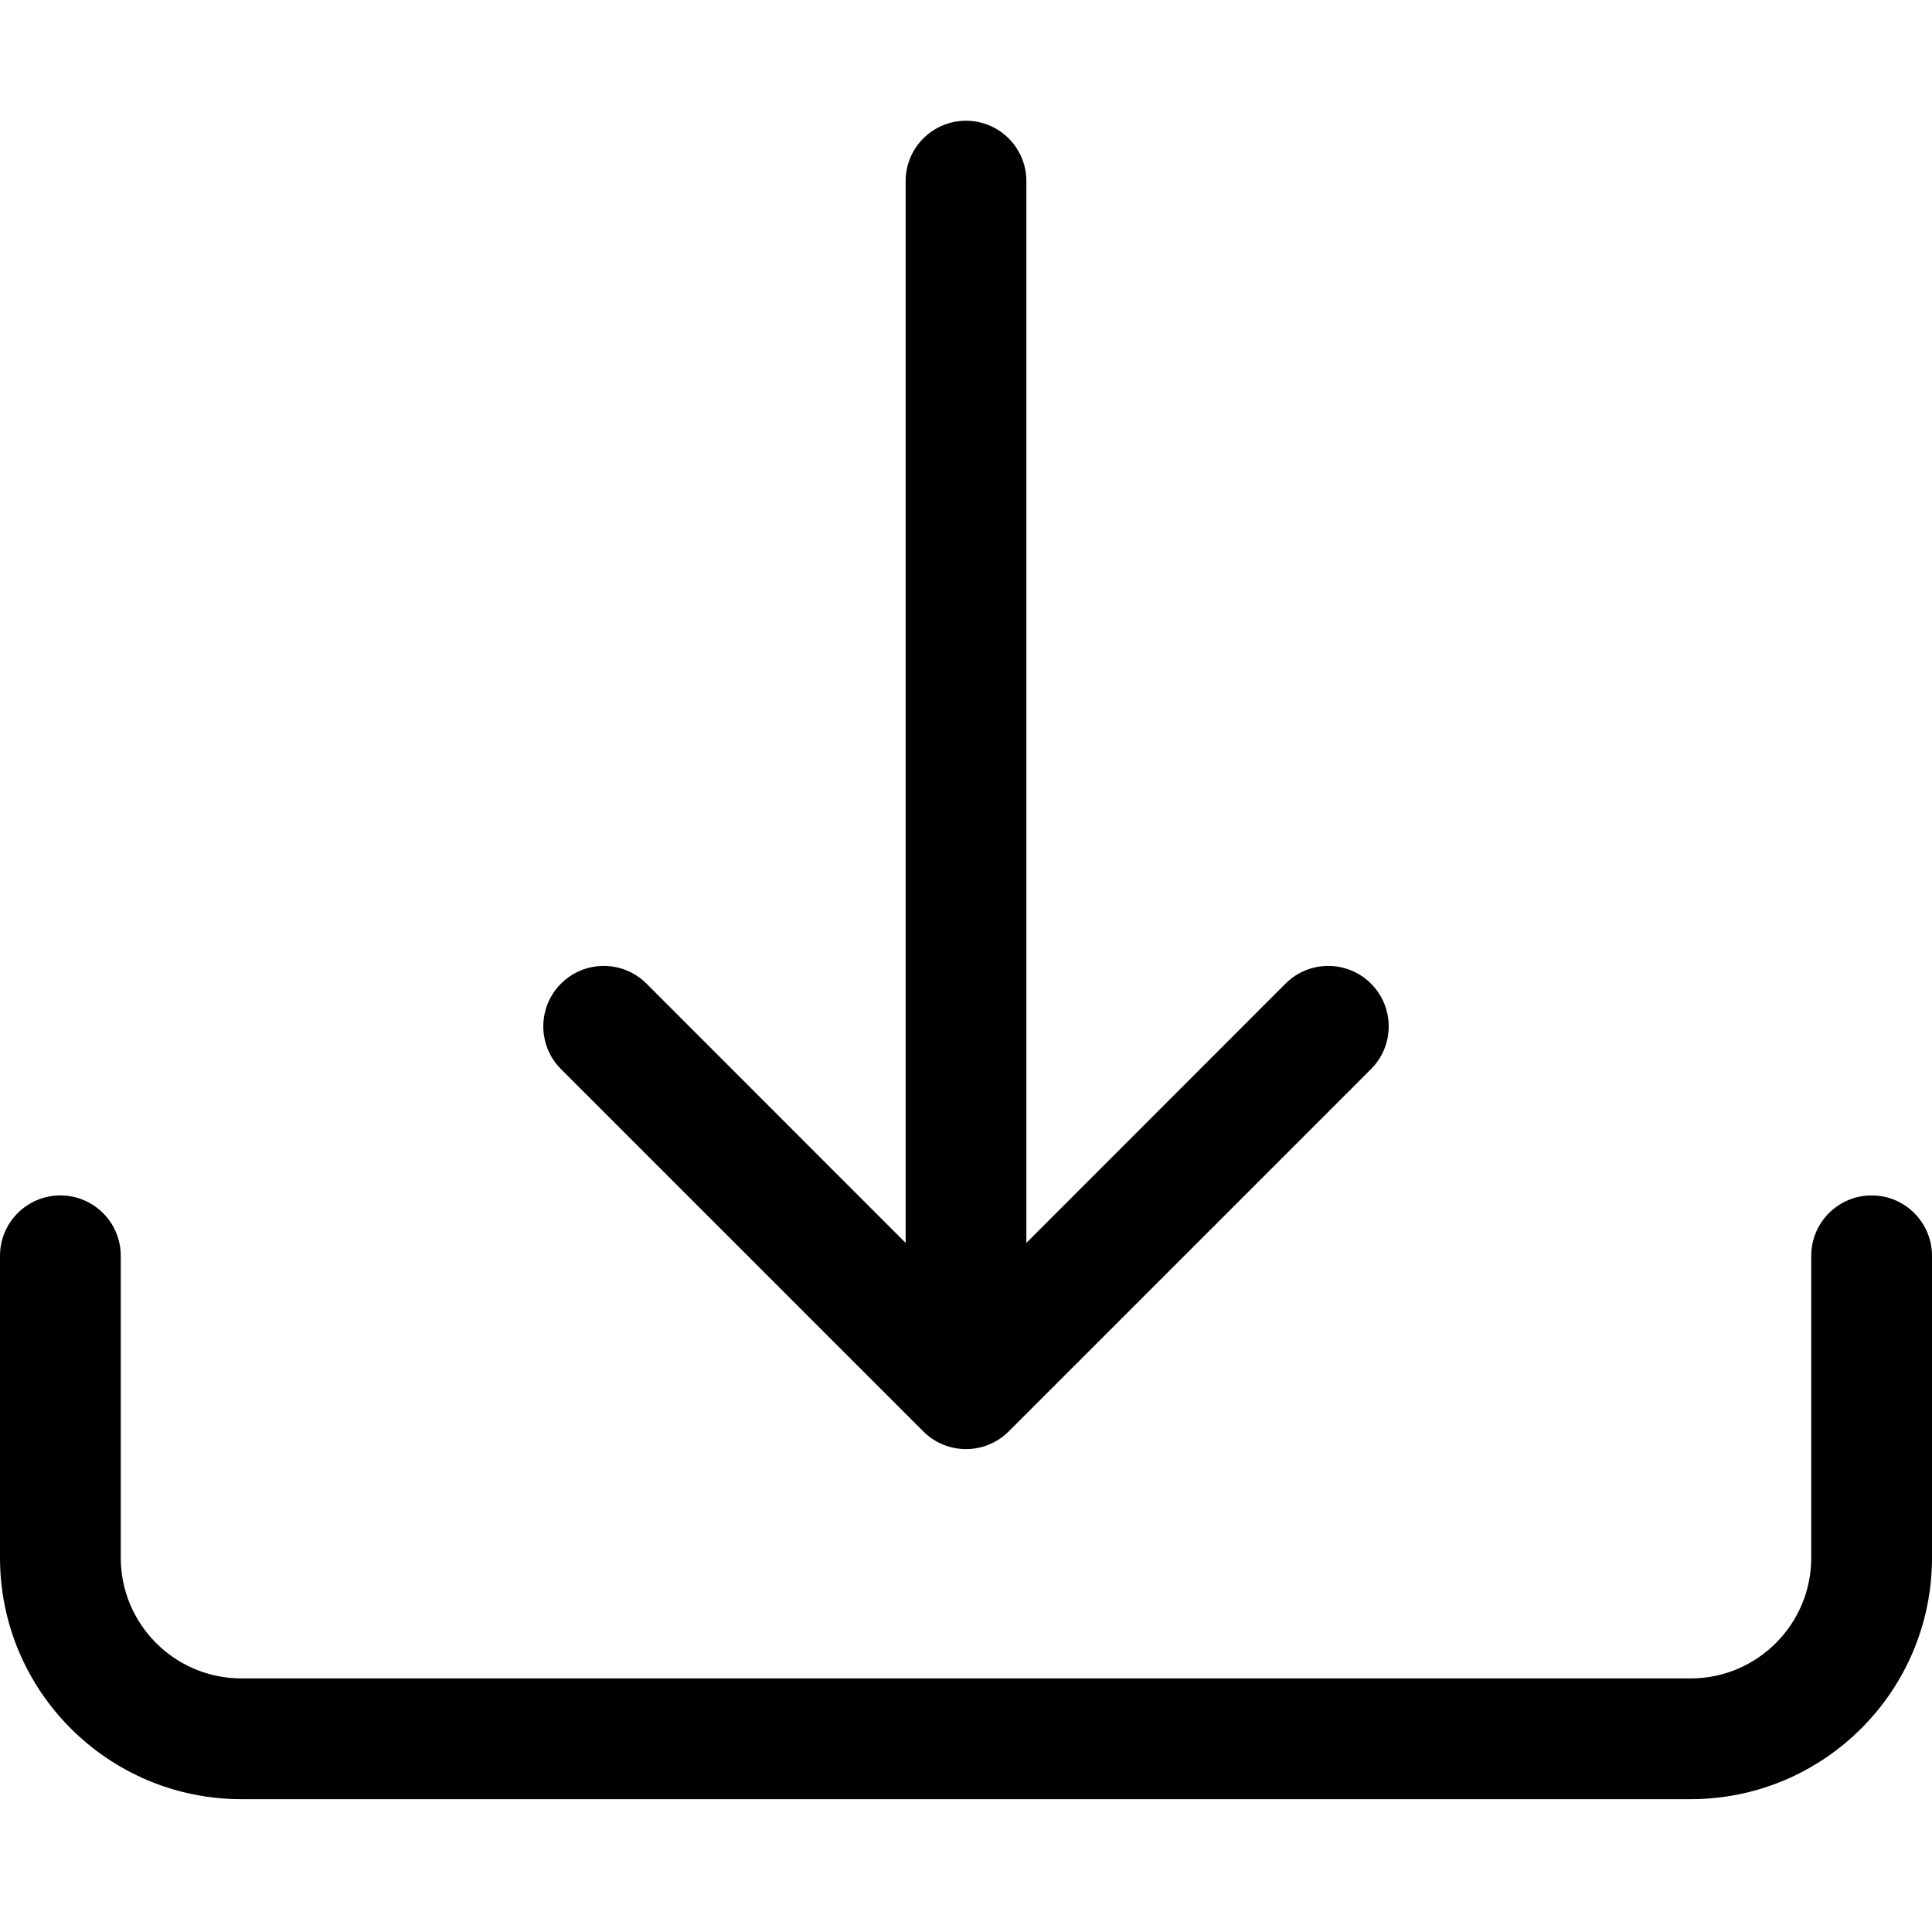
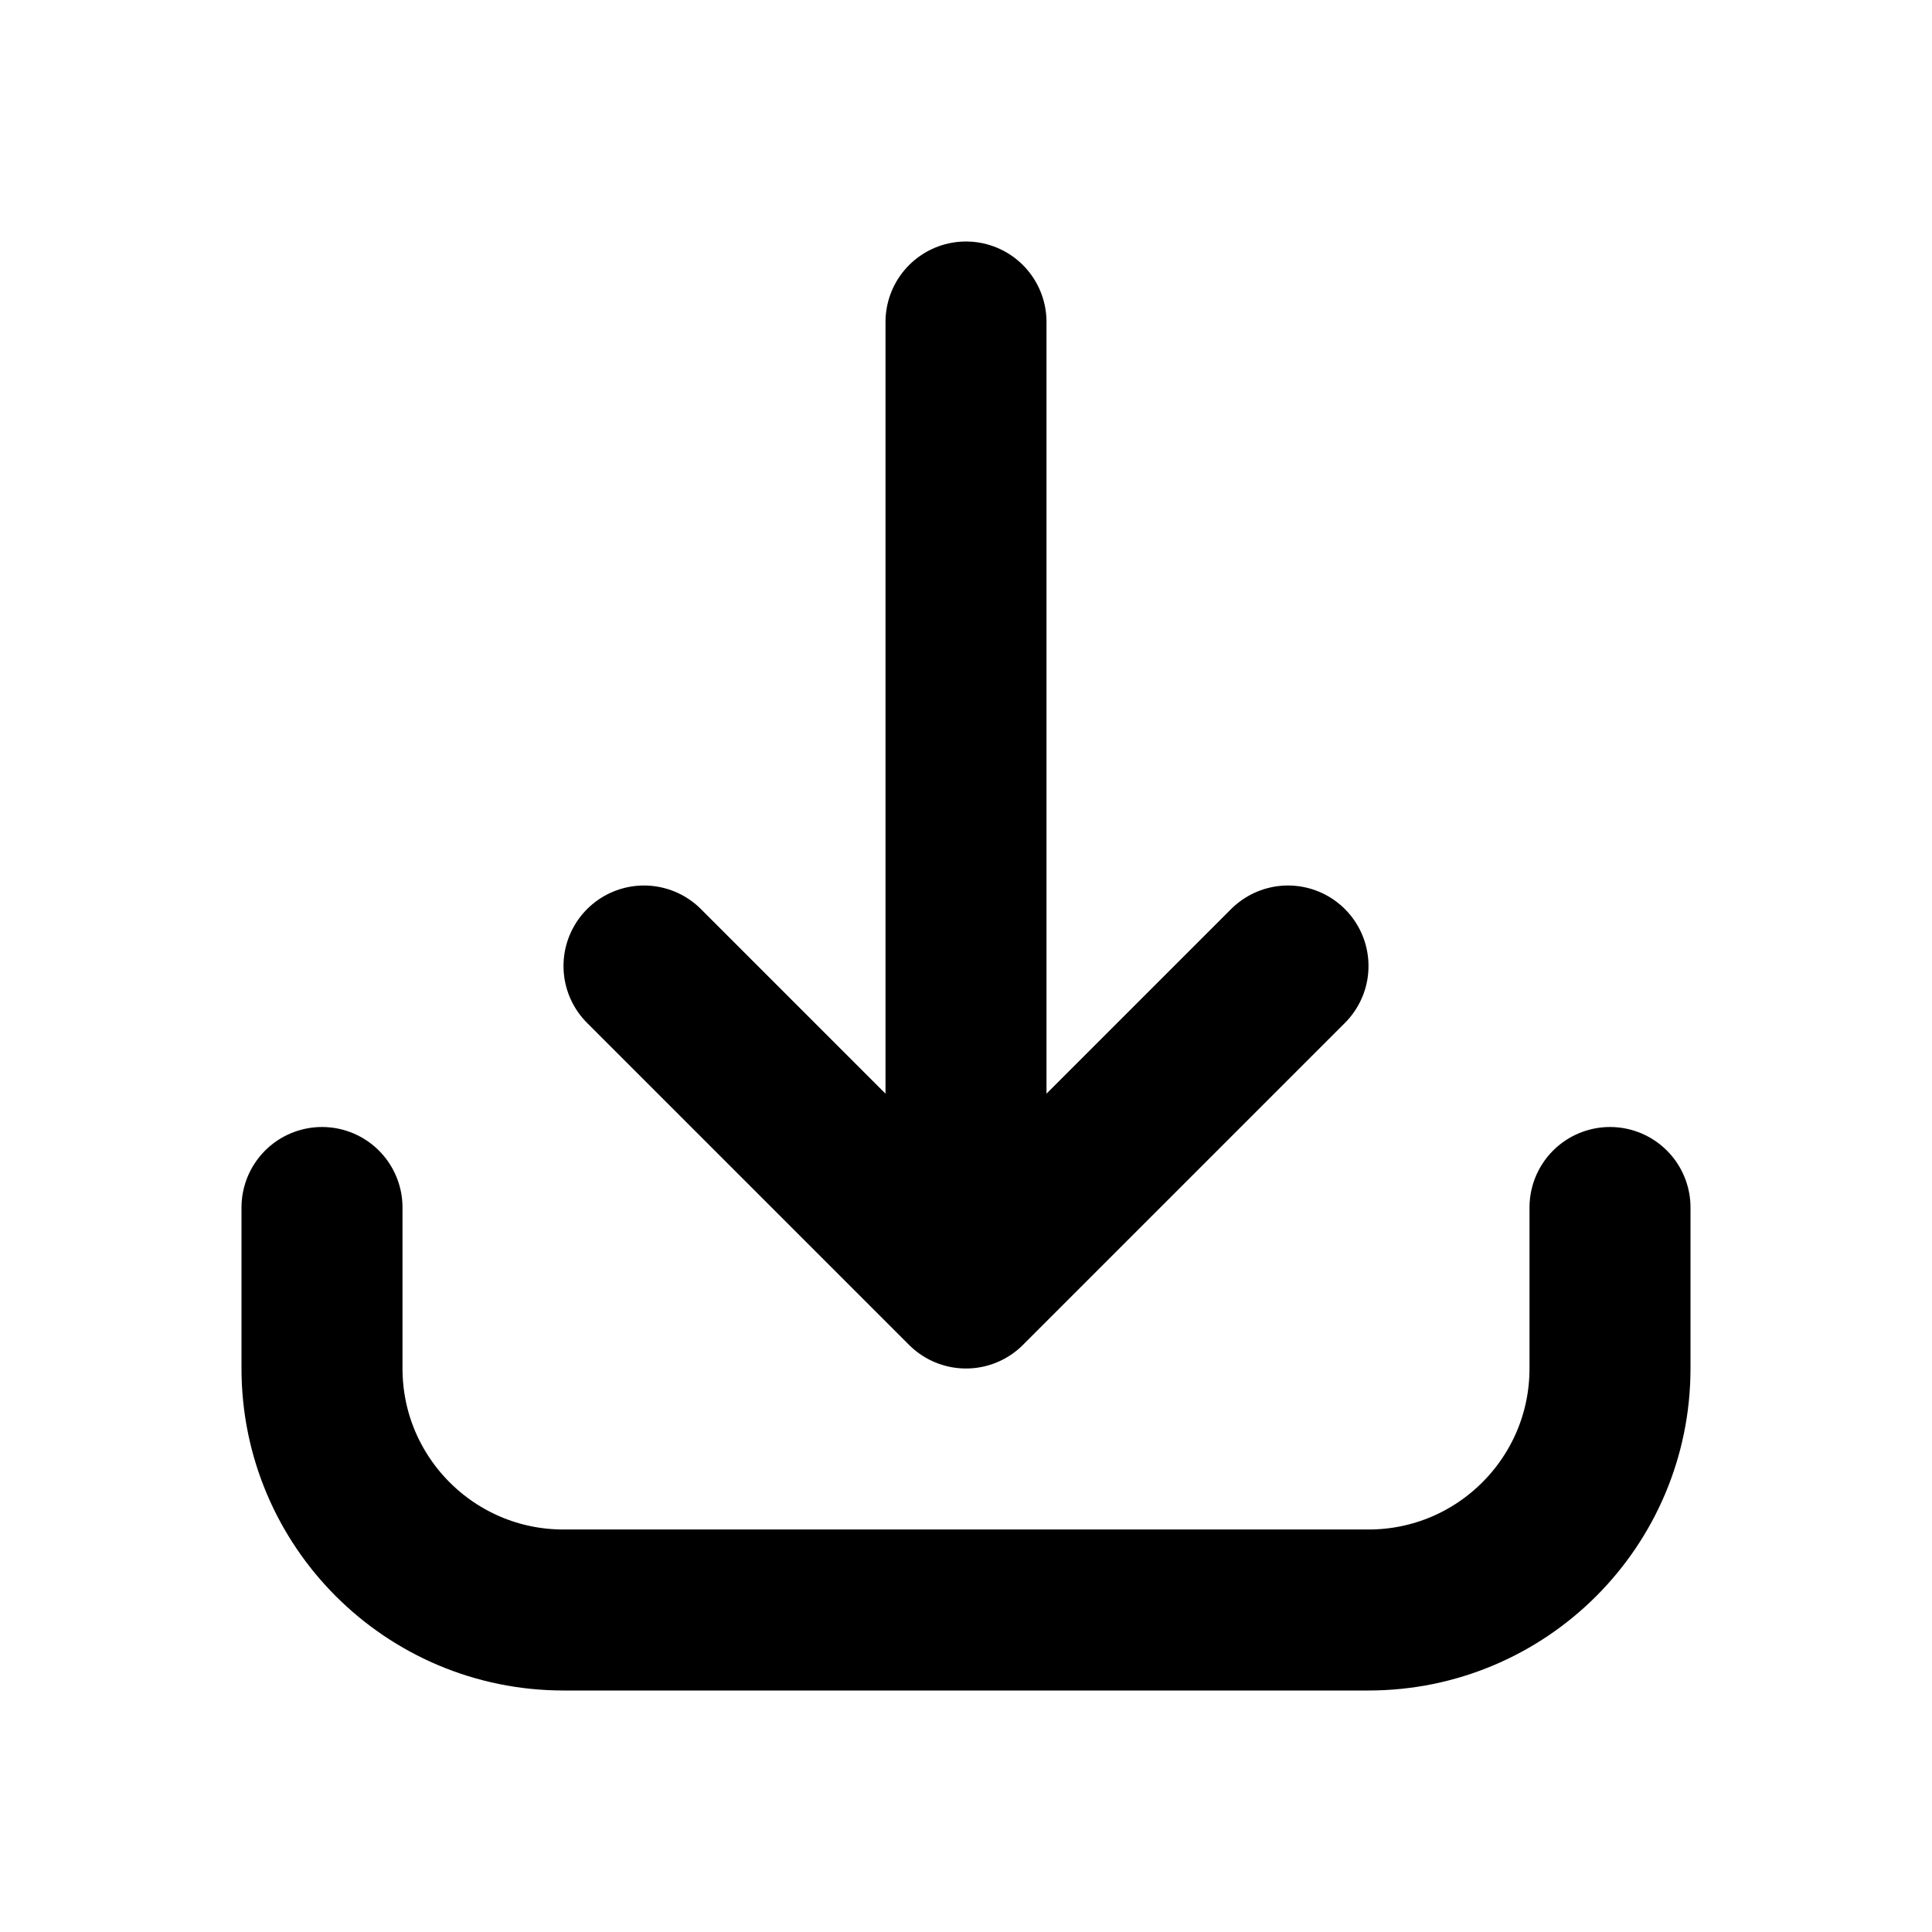
- <svg xmlns="http://www.w3.org/2000/svg" width="16" height="16" fill="currentColor" class="bi bi-download" viewBox="0 0 16 16">
-   <path d="M.5 9.9a.5.5 0 0 1 .5.5v2.5a1 1 0 0 0 1 1h12a1 1 0 0 0 1-1v-2.5a.5.5 0 0 1 1 0v2.5a2 2 0 0 1-2 2H2a2 2 0 0 1-2-2v-2.5a.5.5 0 0 1 .5-.5" />
-   <path d="M7.646 11.854a.5.5 0 0 0 .708 0l3-3a.5.5 0 0 0-.708-.708L8.5 10.293V1.5a.5.5 0 0 0-1 0v8.793L5.354 8.146a.5.5 0 1 0-.708.708z" />
+ <svg xmlns="http://www.w3.org/2000/svg" class="w-6 h-6 text-gray-800 dark:text-white" aria-hidden="true" width="24" height="24" fill="none" viewBox="0 0 24 24">
+   <path stroke="currentColor" stroke-linecap="round" stroke-linejoin="round" stroke-width="2" d="M4 15v2a3 3 0 0 0 3 3h10a3 3 0 0 0 3-3v-2m-8 1V4m0 12-4-4m4 4 4-4" />
</svg>
